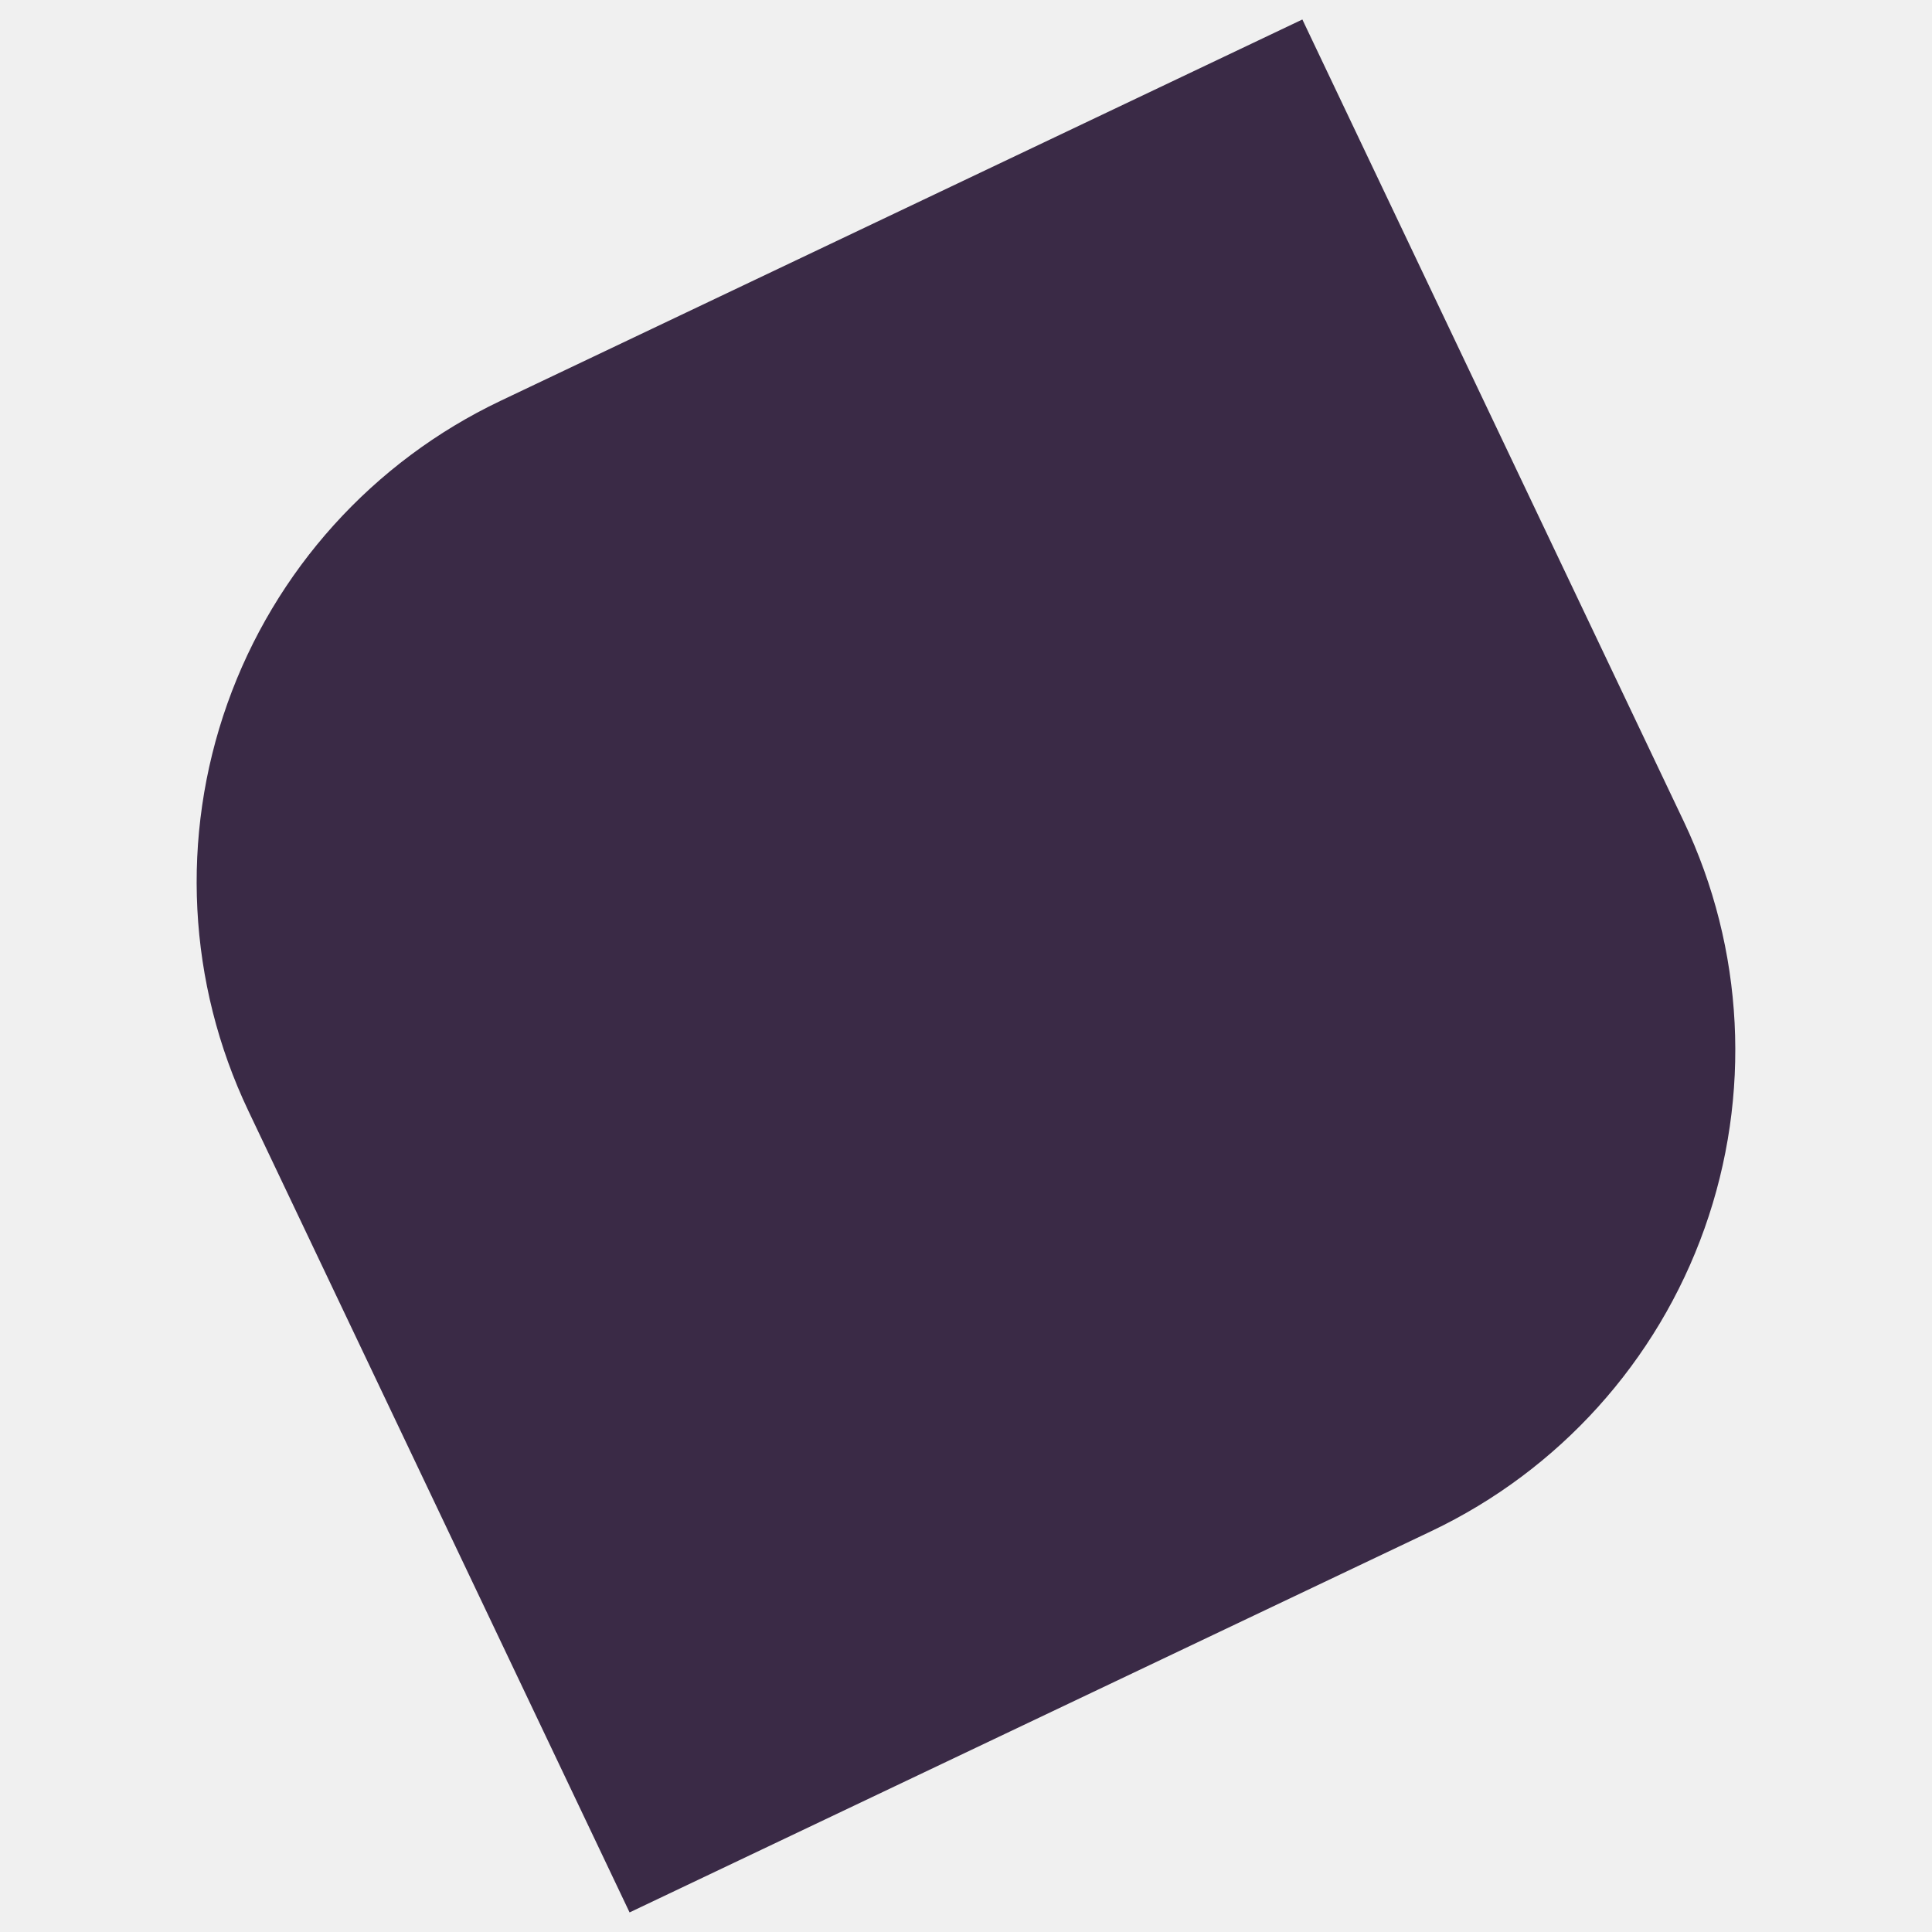
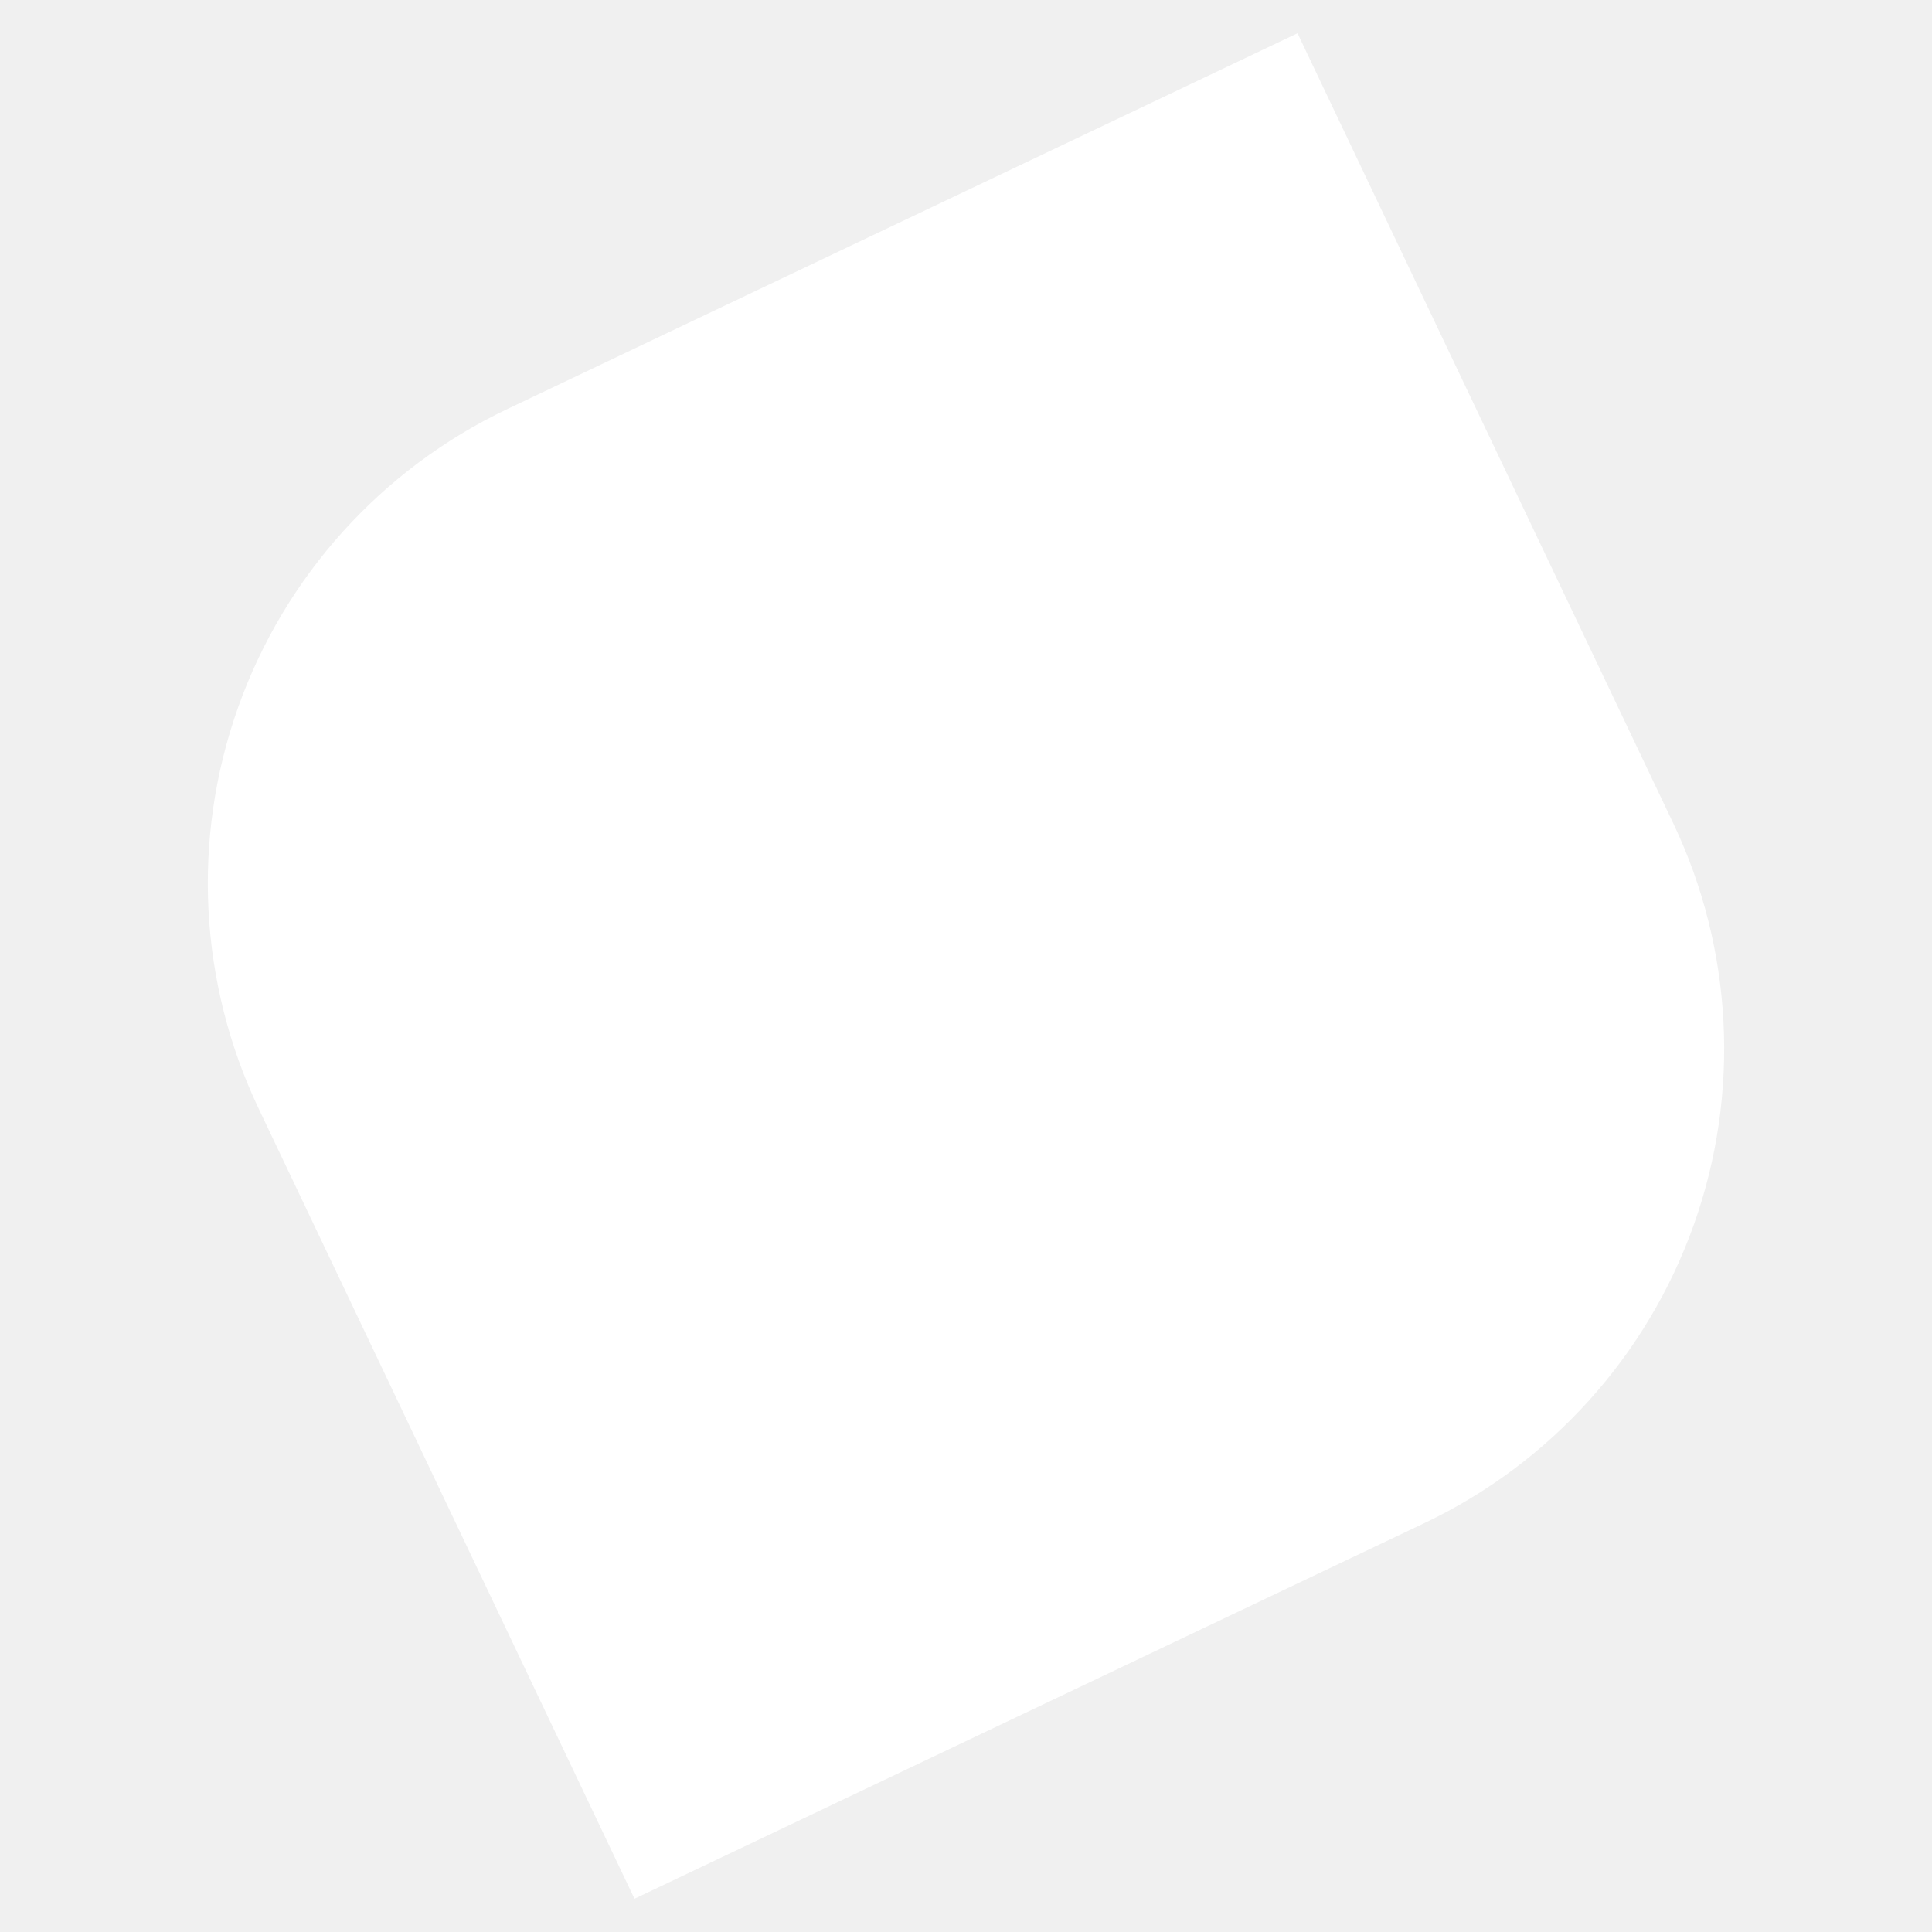
- <svg xmlns="http://www.w3.org/2000/svg" width="68" height="68" viewBox="0 0 68 68" fill="none">
-   <path d="M17.619 14.107L45.839 0.686L59.261 28.907C61.396 33.397 61.659 38.552 59.994 43.237C58.328 47.922 54.87 51.754 50.38 53.89L22.159 67.311L8.739 39.093C6.603 34.603 6.339 29.447 8.004 24.761C9.669 20.076 13.128 16.243 17.619 14.107Z" fill="#3A2A46" />
+ <svg xmlns="http://www.w3.org/2000/svg" width="69" height="69" viewBox="0 0 69 69" fill="none">
+   <path d="M18.119 14.609L46.34 1.188L59.761 29.408C61.896 33.899 62.16 39.054 60.494 43.739C58.829 48.424 55.371 52.256 50.88 54.392L22.66 67.813L9.239 39.595C7.104 35.104 6.839 29.949 8.504 25.263C10.17 20.577 13.628 16.745 18.119 14.609Z" fill="white" />
</svg>
